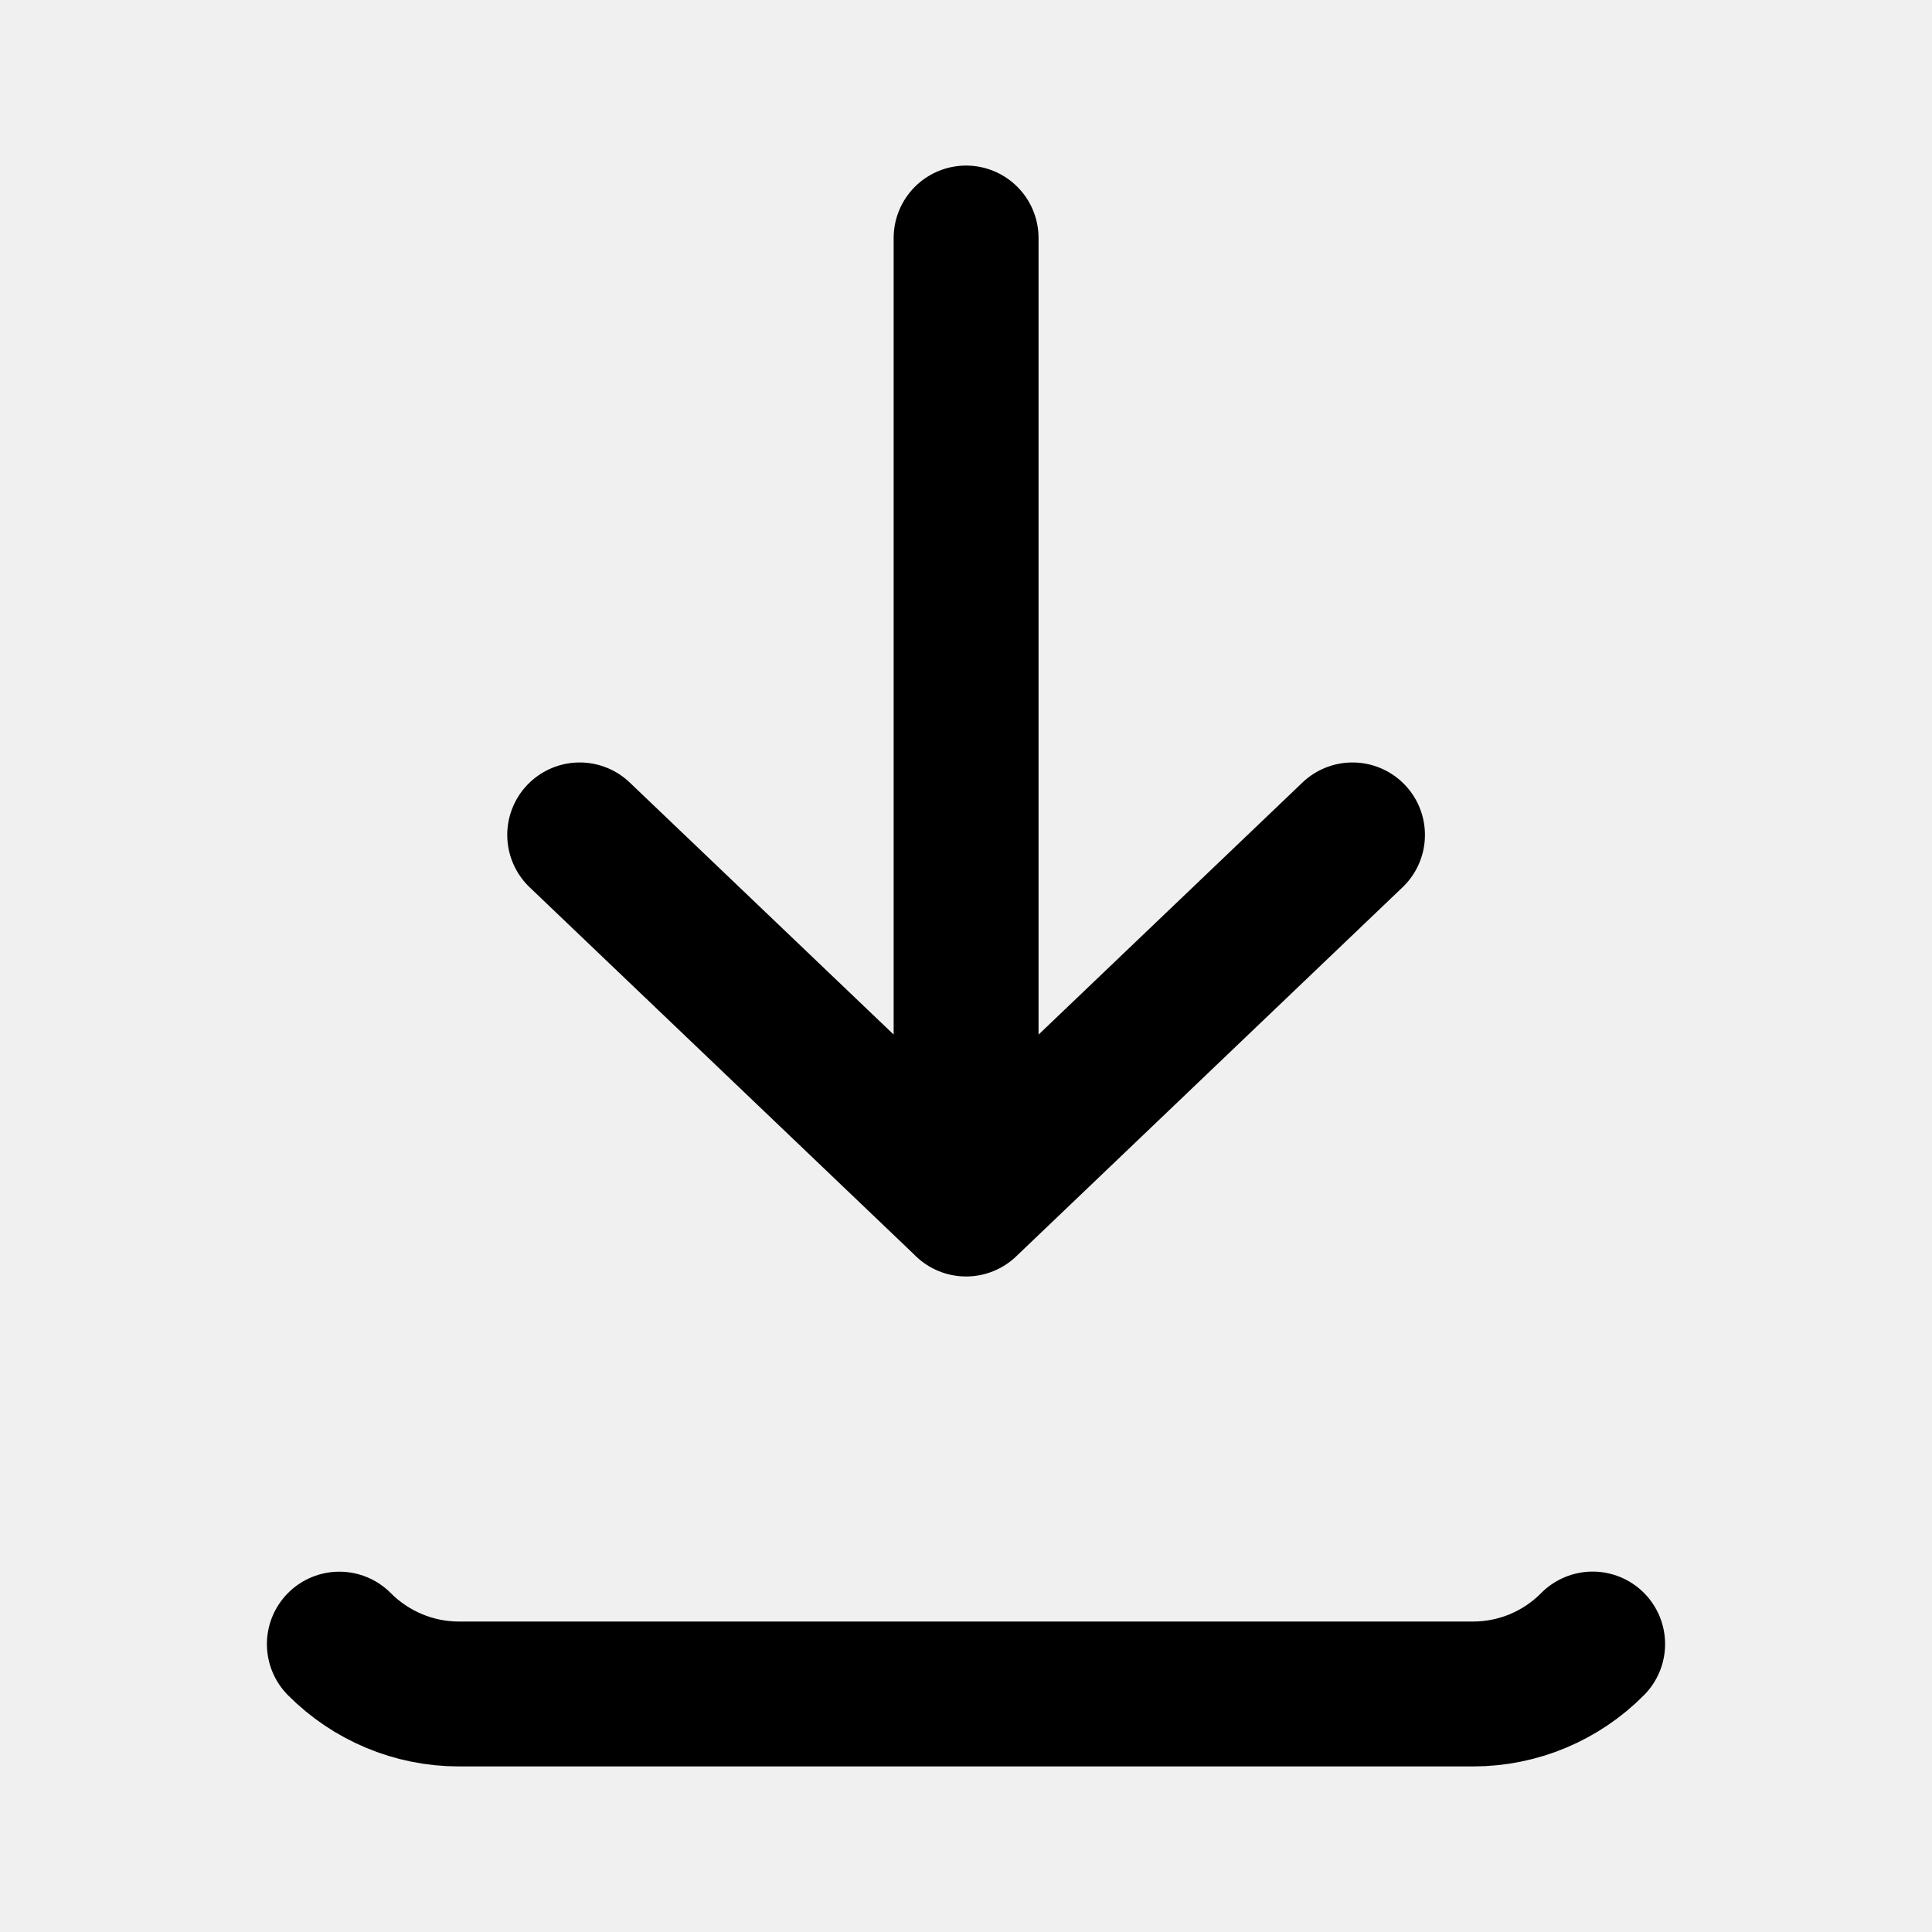
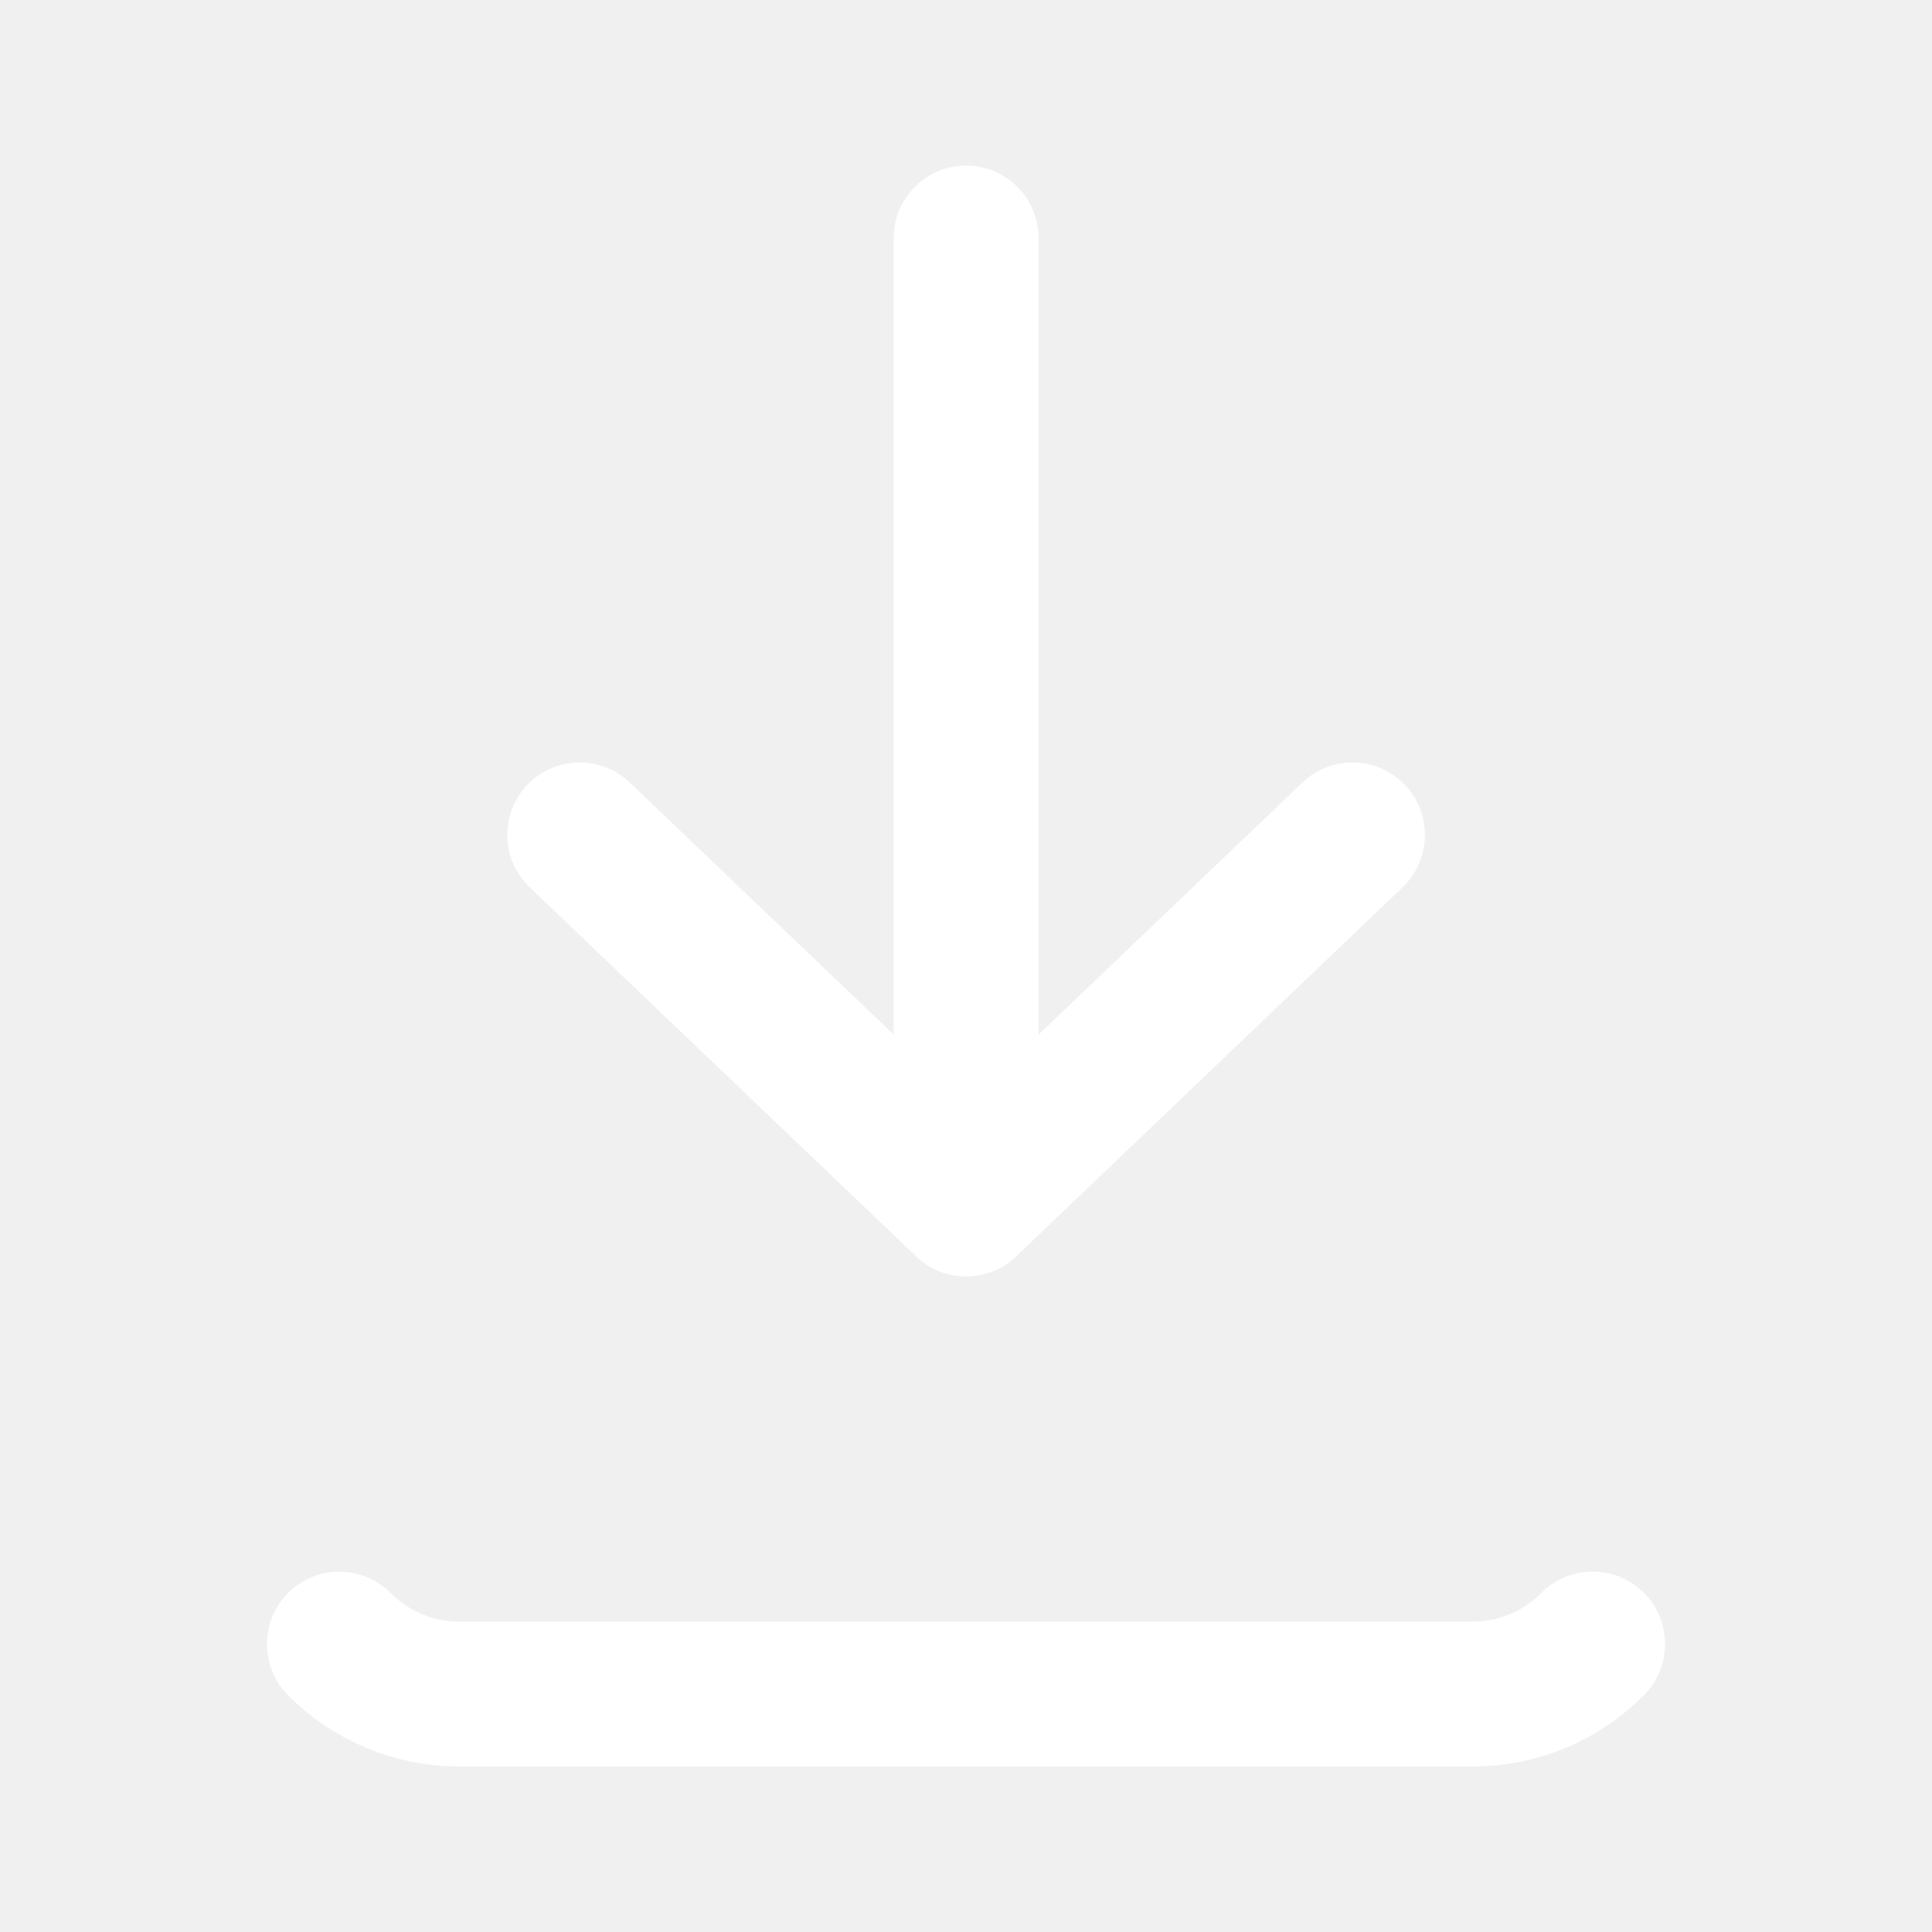
<svg xmlns="http://www.w3.org/2000/svg" width="20" height="20" fill="none">
-   <path d="M3.513 17.02c.328.33.773.516 1.237.516h10.5c.464 0 .91-.186 1.237-.517M10.001 2.464v10m0 0 4-3.821m-4 3.82-4-3.82" stroke="#000" stroke-width="1.5" stroke-linecap="round" stroke-linejoin="round" />
+   <path d="M3.513 17.02c.328.33.773.516 1.237.516h10.5c.464 0 .91-.186 1.237-.517M10.001 2.464v10m0 0 4-3.821m-4 3.82-4-3.82" stroke="#fff" stroke-width="1.5" stroke-linecap="round" stroke-linejoin="round" />
</svg>
